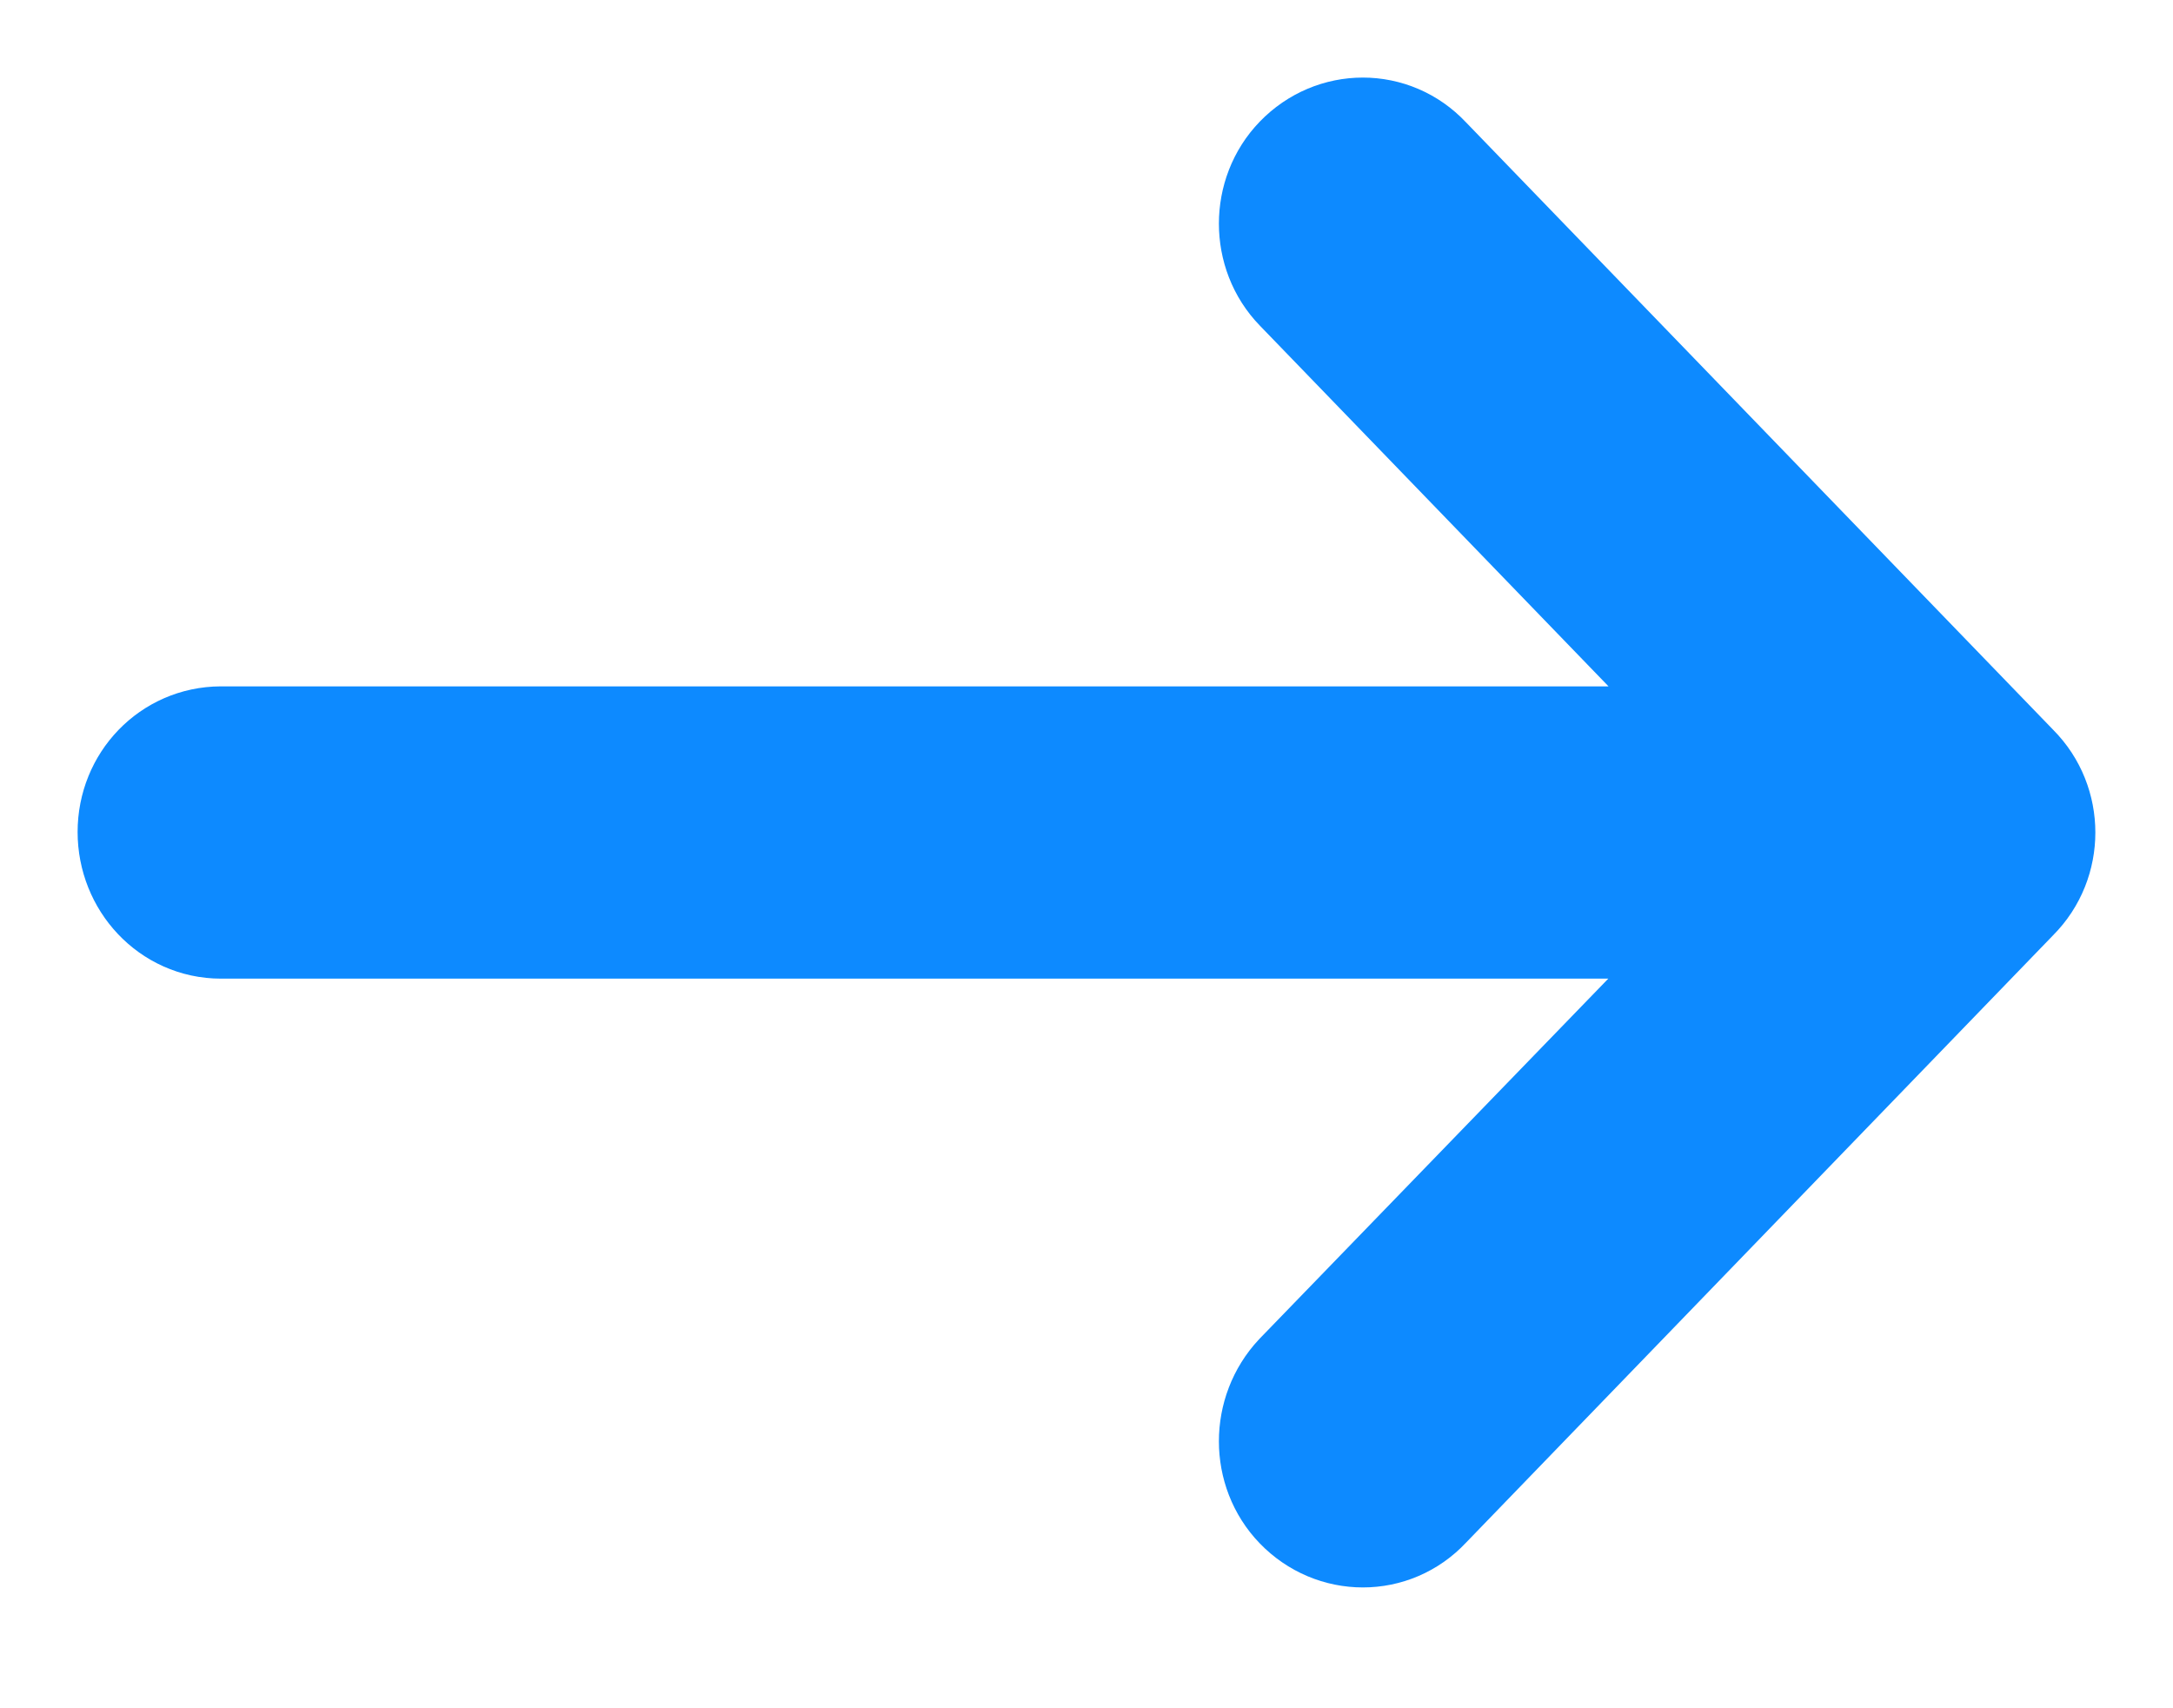
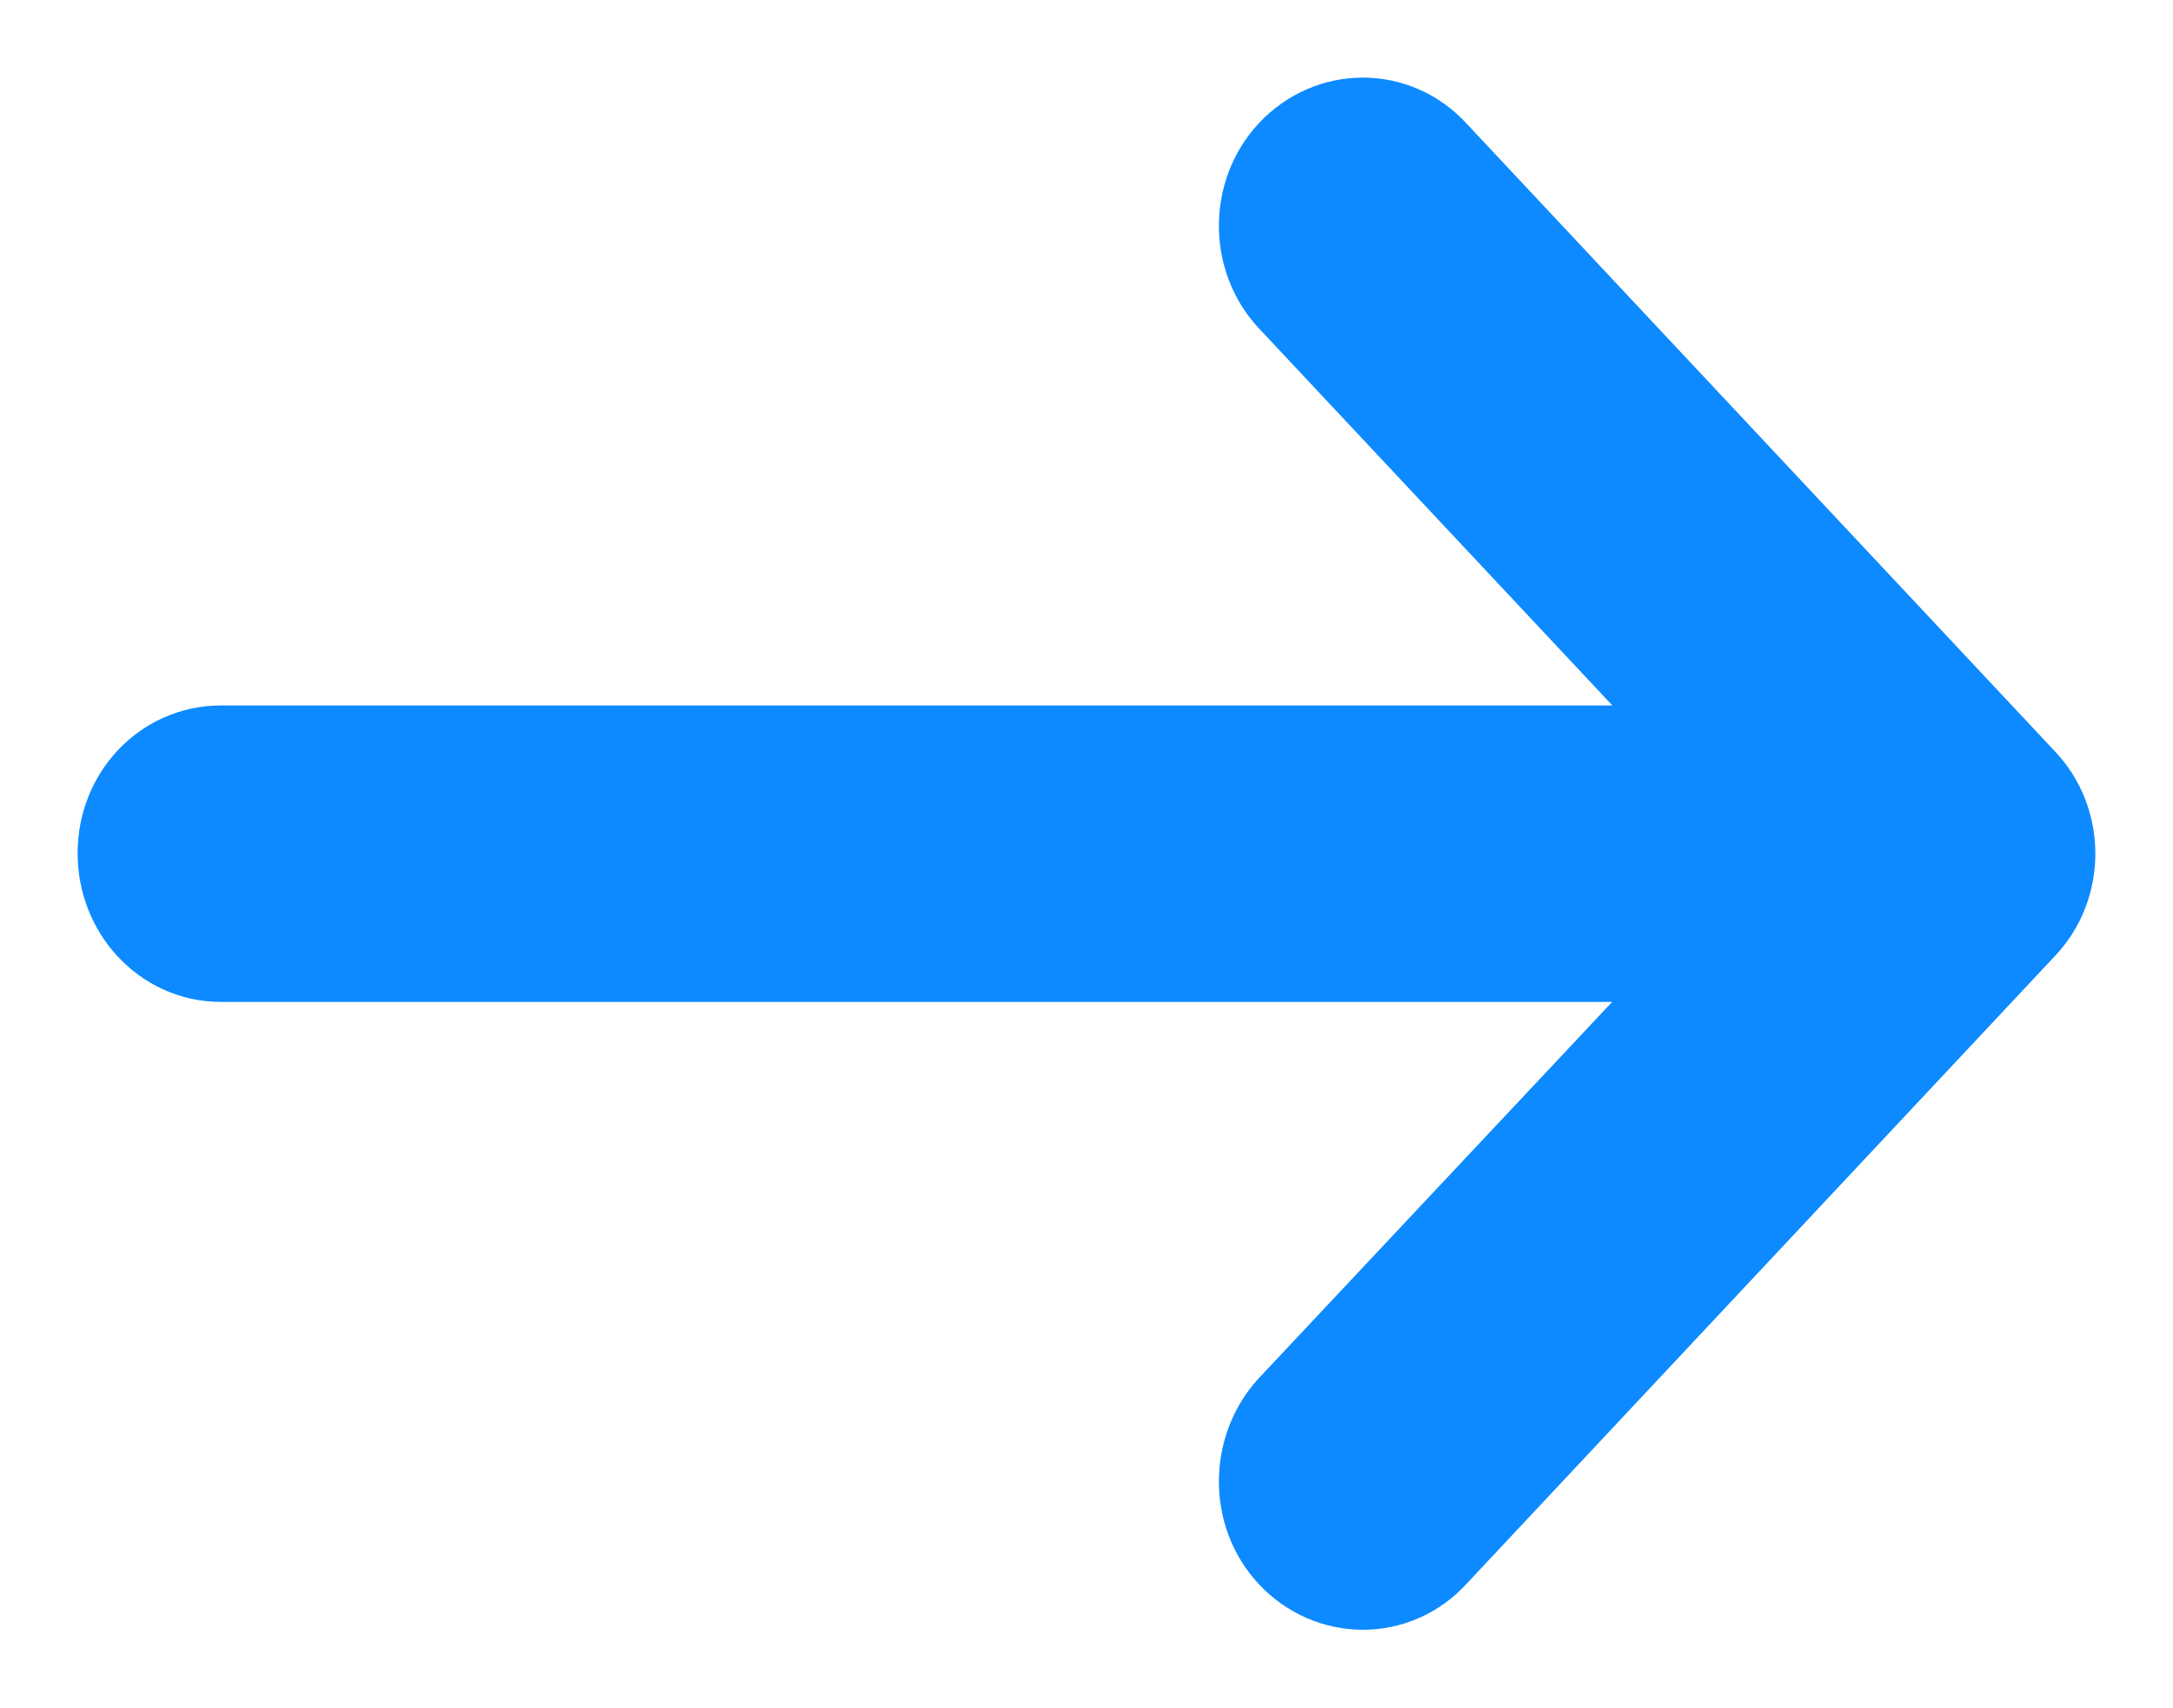
<svg xmlns="http://www.w3.org/2000/svg" width="14px" height="11px" viewBox="0 0 14 11" version="1.1">
  <g id="Page-1" stroke="none" stroke-width="1" fill="none" fill-rule="evenodd">
-     <g id="Drive---1440" transform="translate(-847, -1873)" fill="#0D8AFF" fill-rule="nonzero" stroke="#0D8AFF">
-       <g id="Group-16" transform="translate(0, 1002)">
-         <path d="M856.081,872.131 C855.917,871.956 855.645,871.956 855.476,872.131 C855.312,872.3 855.312,872.582 855.476,872.75 L858.542,875.922 L848.423,875.922 C848.187,875.923 848,876.117 848,876.36 C848,876.604 848.187,876.805 848.423,876.805 L858.542,876.805 L855.476,879.971 C855.312,880.146 855.312,880.427 855.476,880.596 C855.645,880.771 855.918,880.771 856.081,880.596 L859.873,876.673 C860.042,876.504 860.042,876.223 859.873,876.054 L856.081,872.131 Z" id="Path" />
-       </g>
+     <g id="Token---1440" transform="translate(-1042, -2785)" fill="#0D8AFF" fill-rule="nonzero" stroke="#0D8AFF">
+       <path d="M1051.081,2786.135 C1050.917,2785.955 1050.645,2785.955 1050.476,2786.135 C1050.312,2786.31 1050.312,2786.6 1050.476,2786.774 L1053.542,2790.045 L1043.423,2790.045 C1043.187,2790.045 1043,2790.245 1043,2790.497 C1043,2790.748 1043.187,2790.955 1043.423,2790.955 L1053.542,2790.955 L1050.476,2794.22 C1050.312,2794.4 1050.312,2794.691 1050.476,2794.865 C1050.645,2795.045 1050.918,2795.045 1051.081,2794.865 L1054.873,2790.819 C1055.042,2790.645 1055.042,2790.355 1054.873,2790.181 L1051.081,2786.135 Z" id="Path" />
    </g>
  </g>
</svg>
